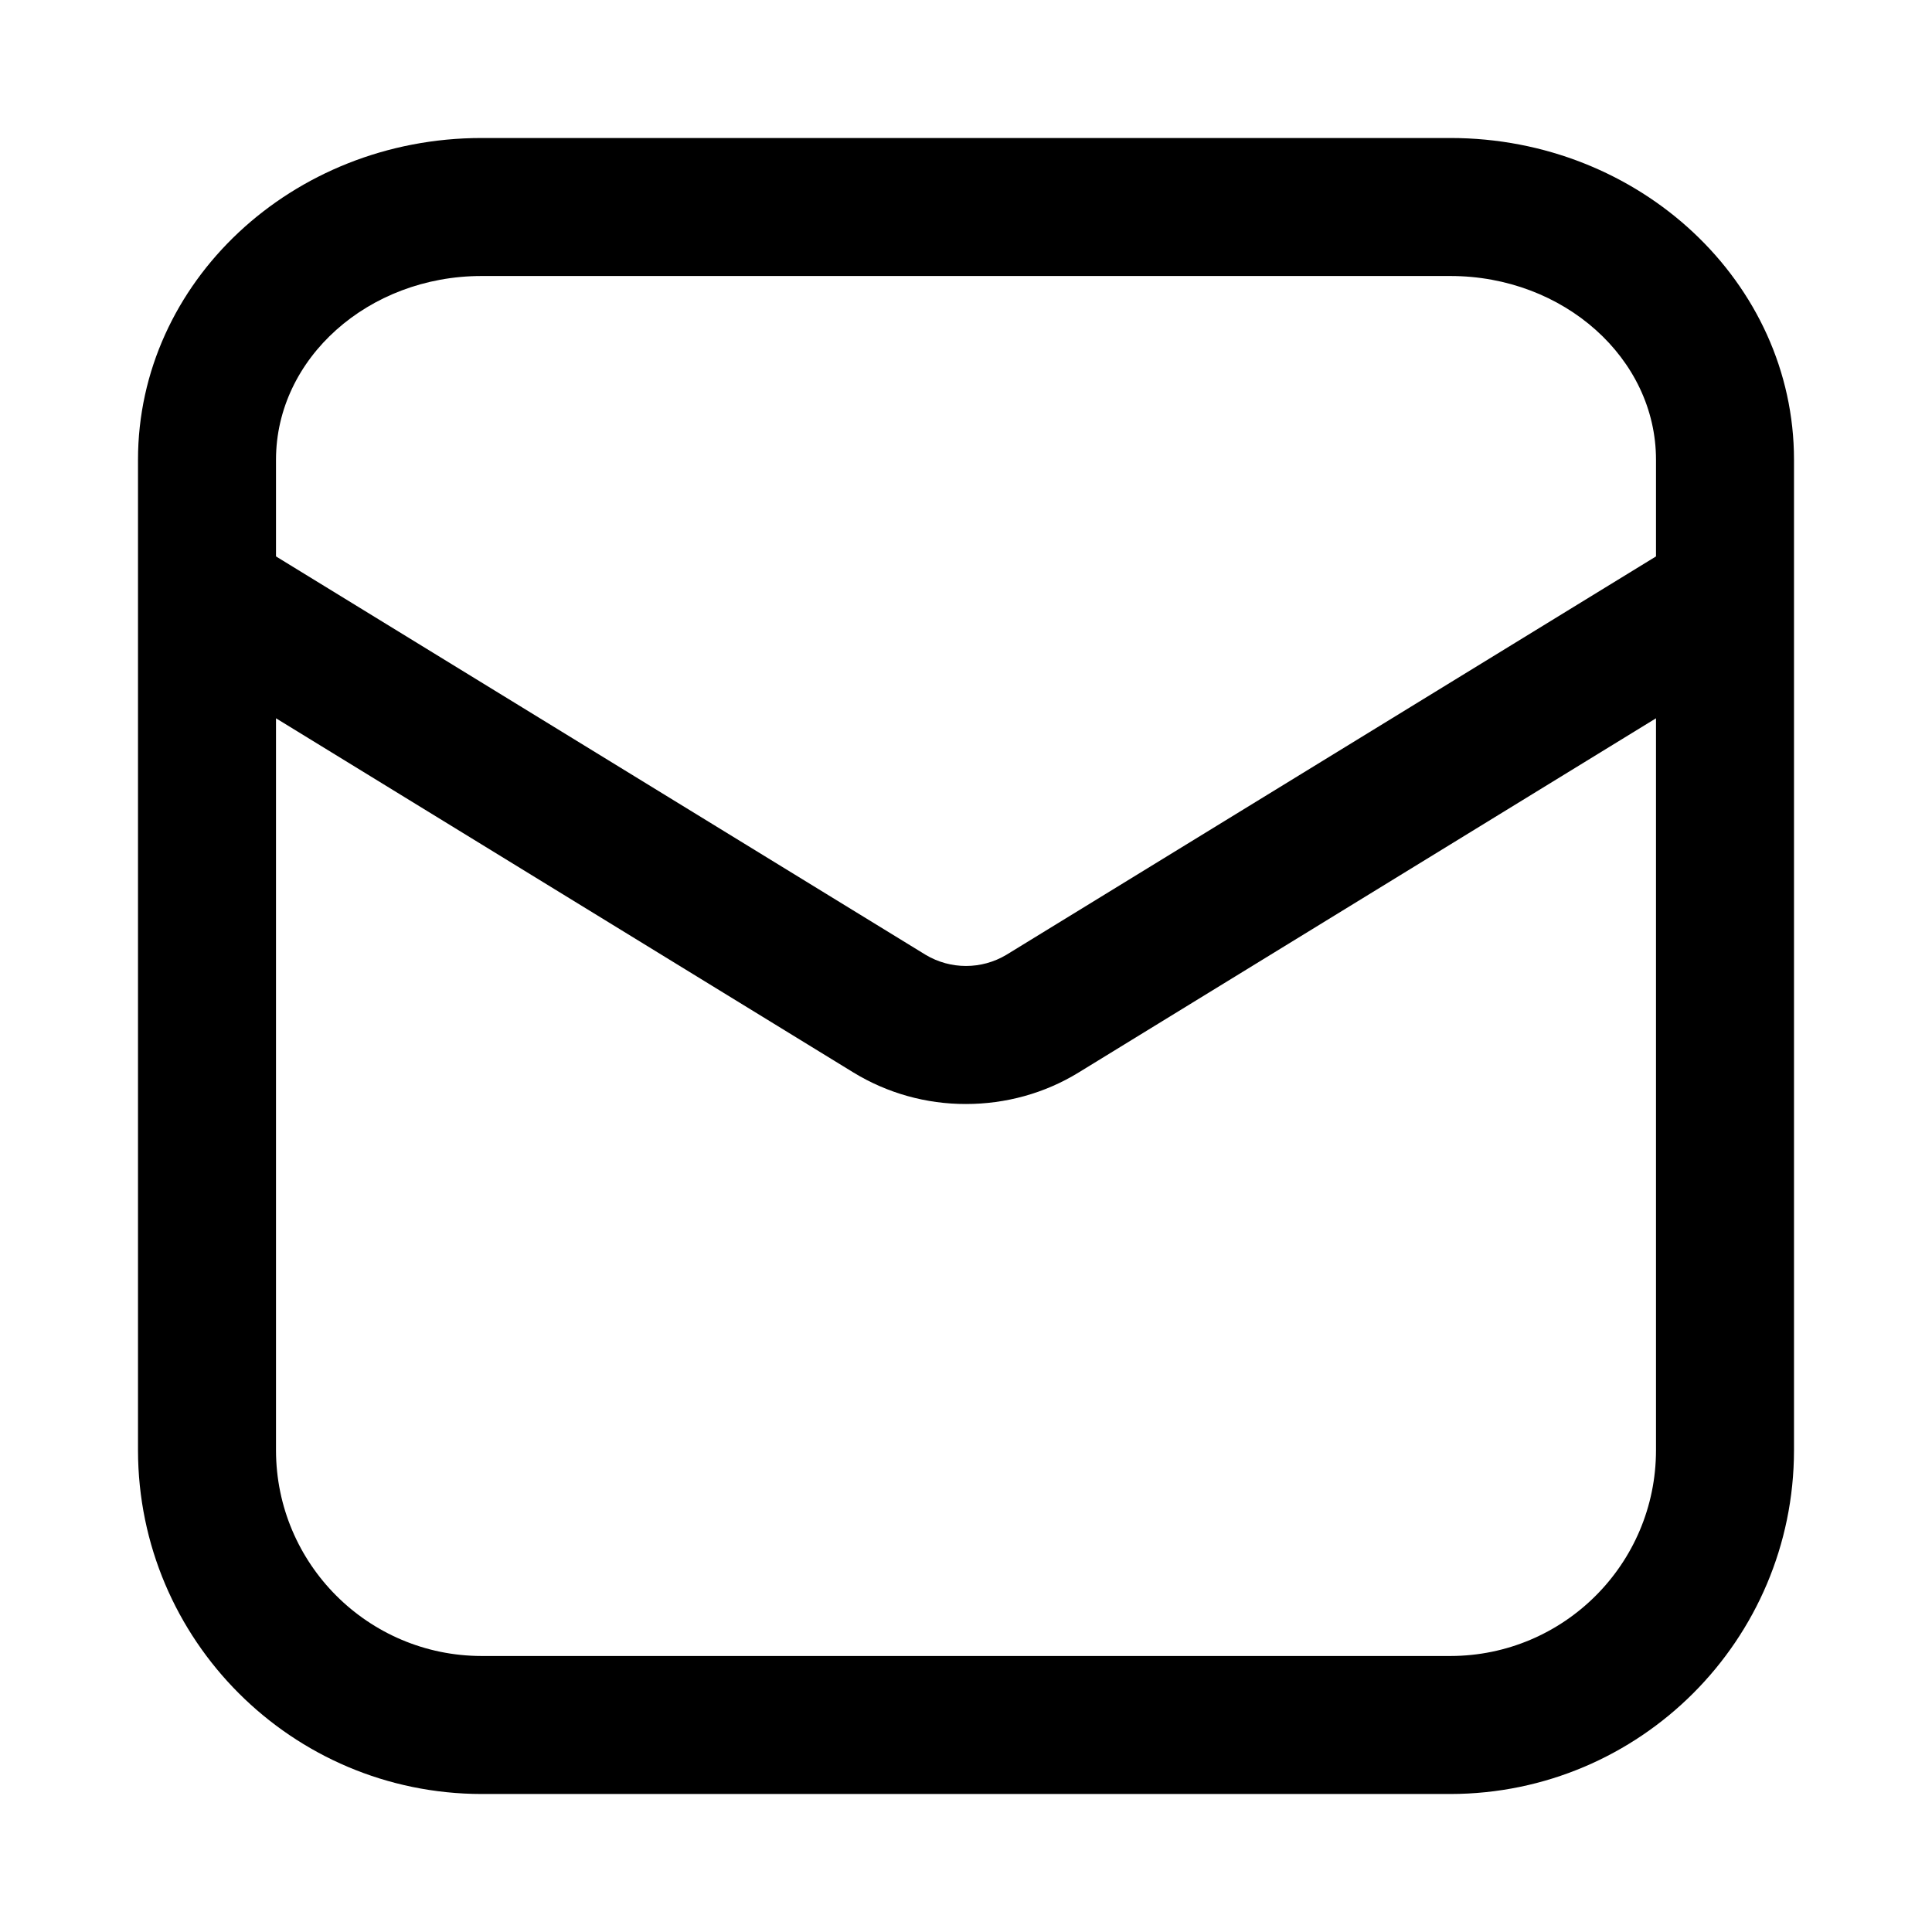
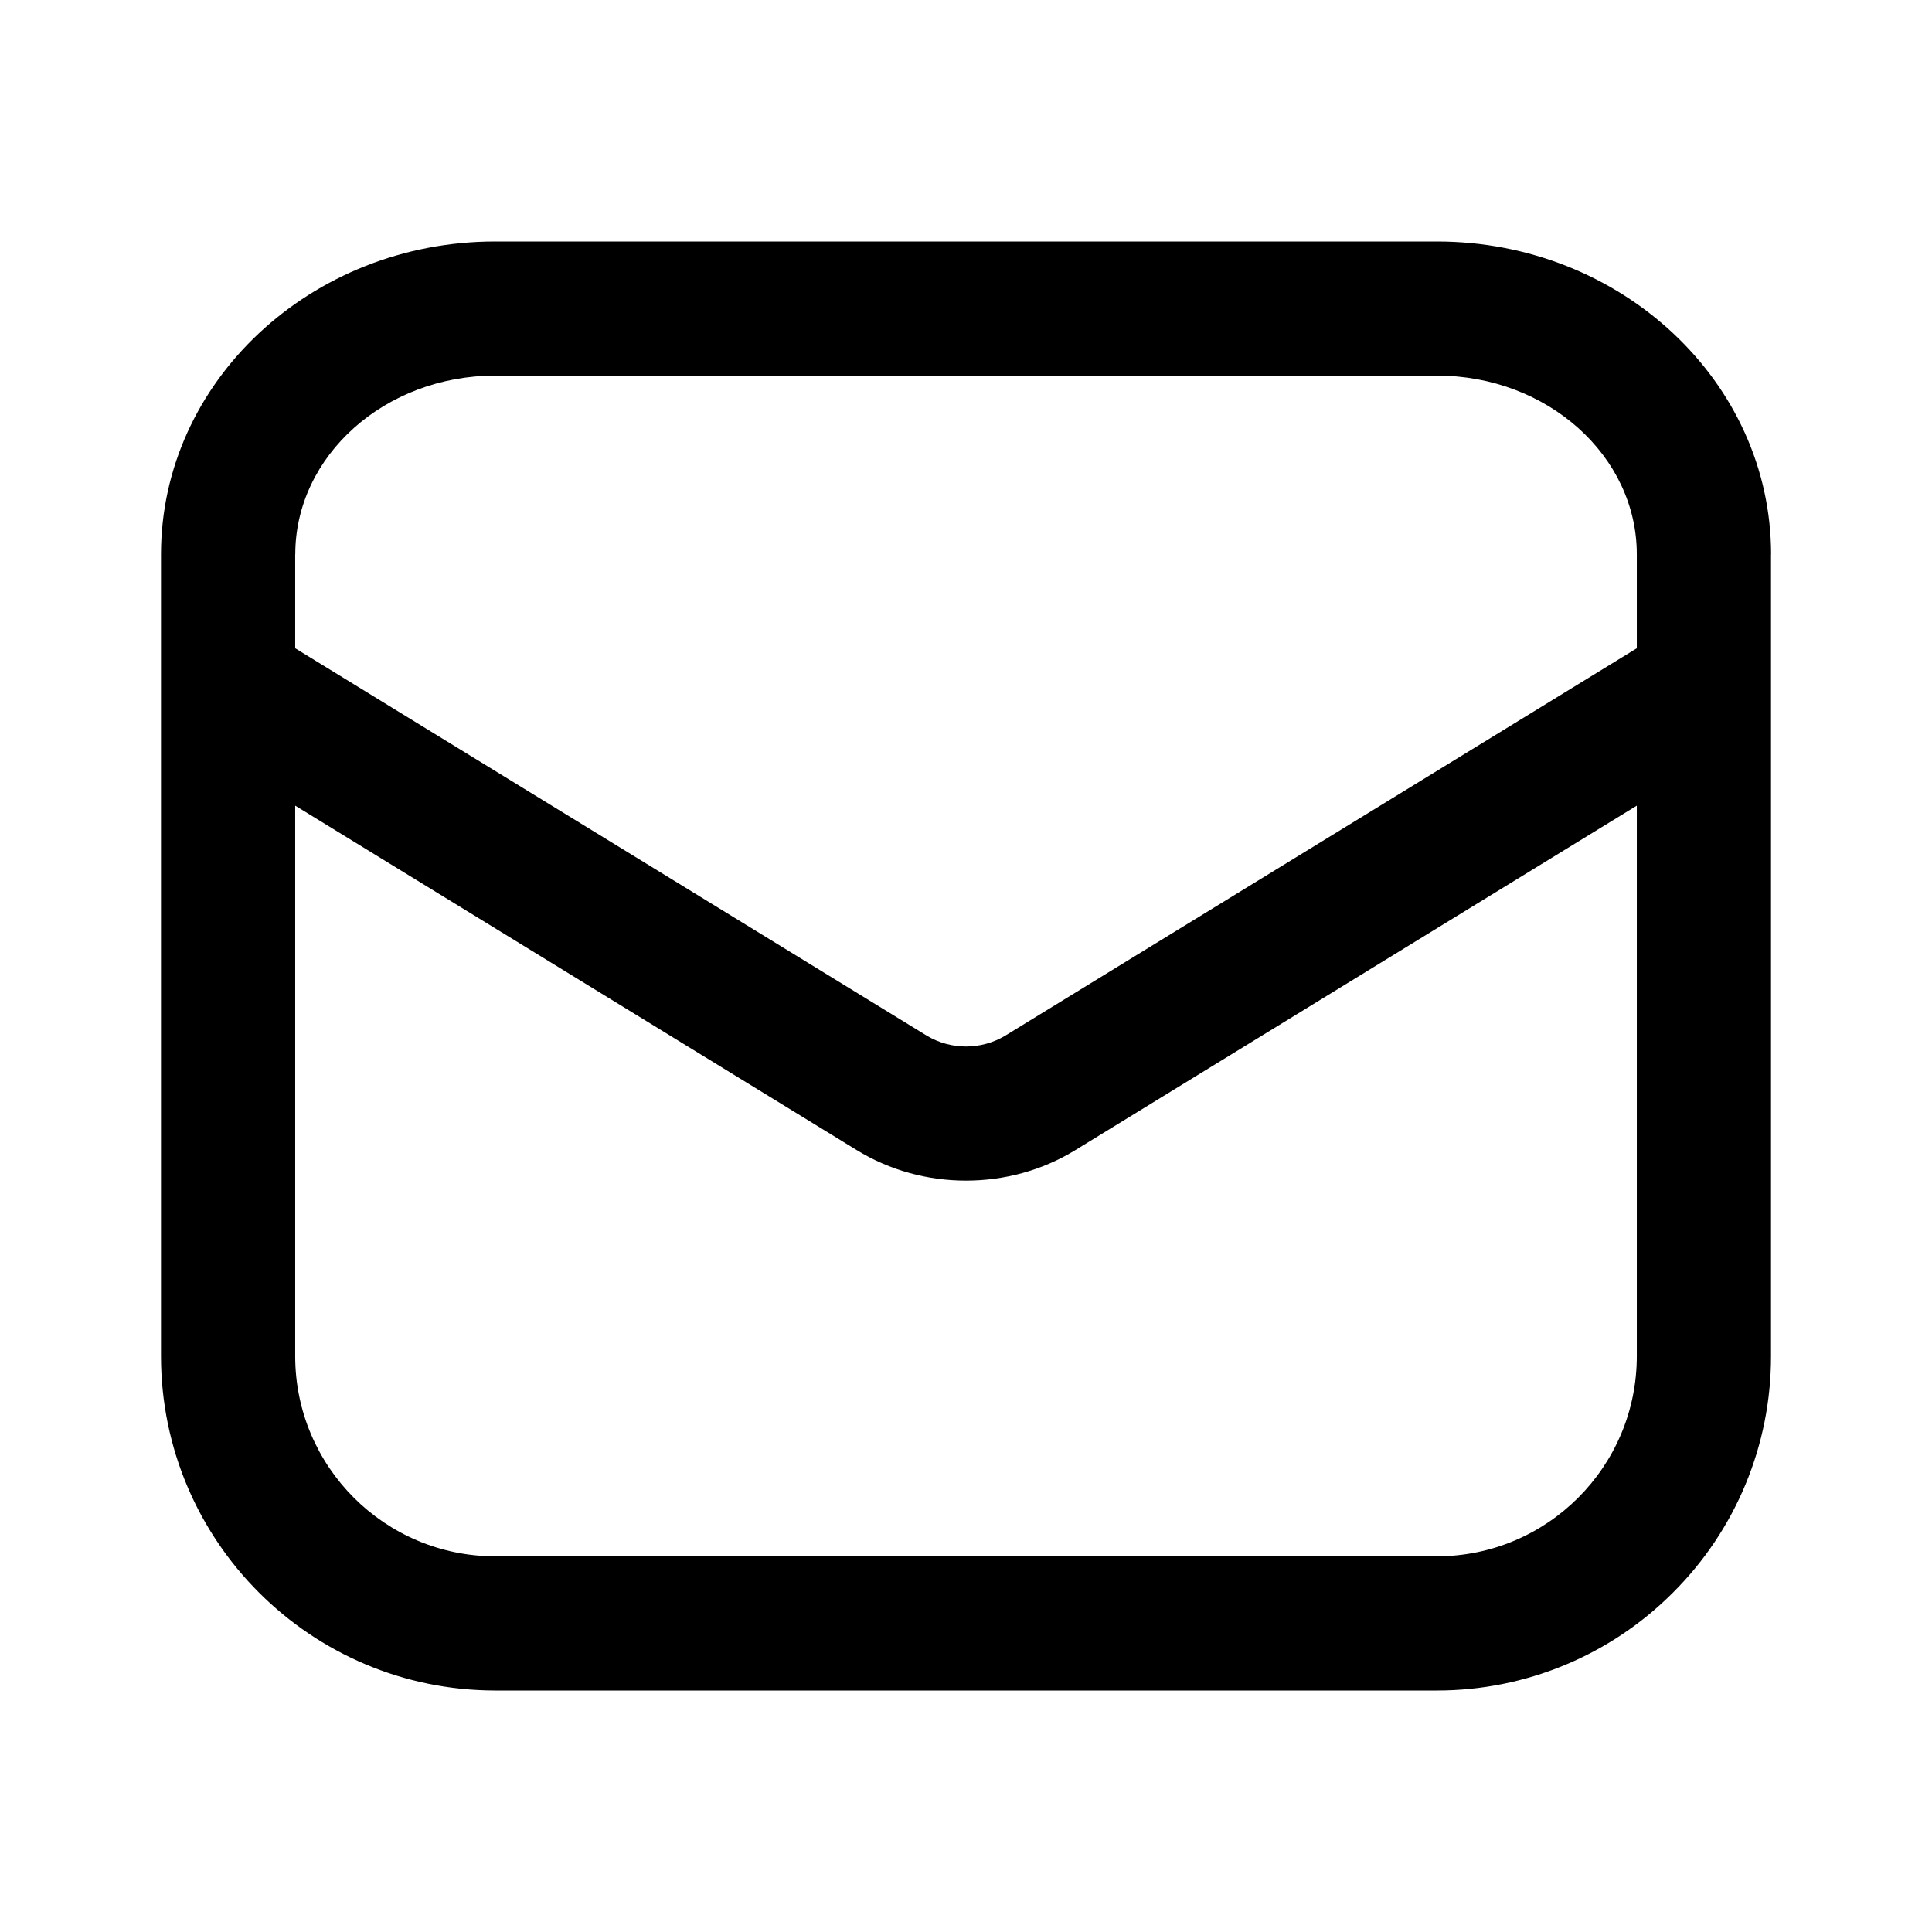
- <svg xmlns="http://www.w3.org/2000/svg" width="28" height="28" viewBox="0 0 28 28">
-   <path d="M21.02 24H6.98A2.984 2.984 0 0 1 4 21.02V10.41l8.368 5.133A3.113 3.113 0 0 0 14 16c.57 0 1.137-.152 1.633-.457L24 10.41v10.61A2.983 2.983 0 0 1 21.02 24zM4 6.663C4 5.194 5.337 4 6.98 4h14.04C22.663 4 24 5.194 24 6.663v1.401l-9.415 5.774a1.14 1.14 0 0 1-1.17 0L4 8.064V6.663zm22 0C26 4.092 23.765 2 21.02 2H6.98C4.233 2 2 4.092 2 6.663V21.02A4.986 4.986 0 0 0 6.98 26h14.04A4.986 4.986 0 0 0 26 21.02V6.663z" fill-rule="evenodd" />
+ <svg xmlns="http://www.w3.org/2000/svg" width="24" height="24" viewBox="0 0 24 24">
+   <path d="M6.15 19.333a2.487 2.487 0 0 1-2.483-2.483v-6.842l6.974 4.278c.413.254.886.38 1.359.38.474 0 .947-.126 1.36-.38l6.973-4.278v6.842a2.486 2.486 0 0 1-2.483 2.483H6.15zM3.668 6.886c0-1.224 1.114-2.22 2.484-2.22H17.85c1.37 0 2.483.996 2.483 2.22v1.167l-7.845 4.812a.95.95 0 0 1-.976 0L3.667 8.053V6.886zm18.333 0C22 4.743 20.138 3 17.85 3H6.15C3.863 3 2 4.743 2 6.886v9.964A4.155 4.155 0 0 0 6.15 21h11.7a4.137 4.137 0 0 0 2.933-1.217A4.137 4.137 0 0 0 22 16.85V6.886z" fill-rule="evenodd" />
</svg>
